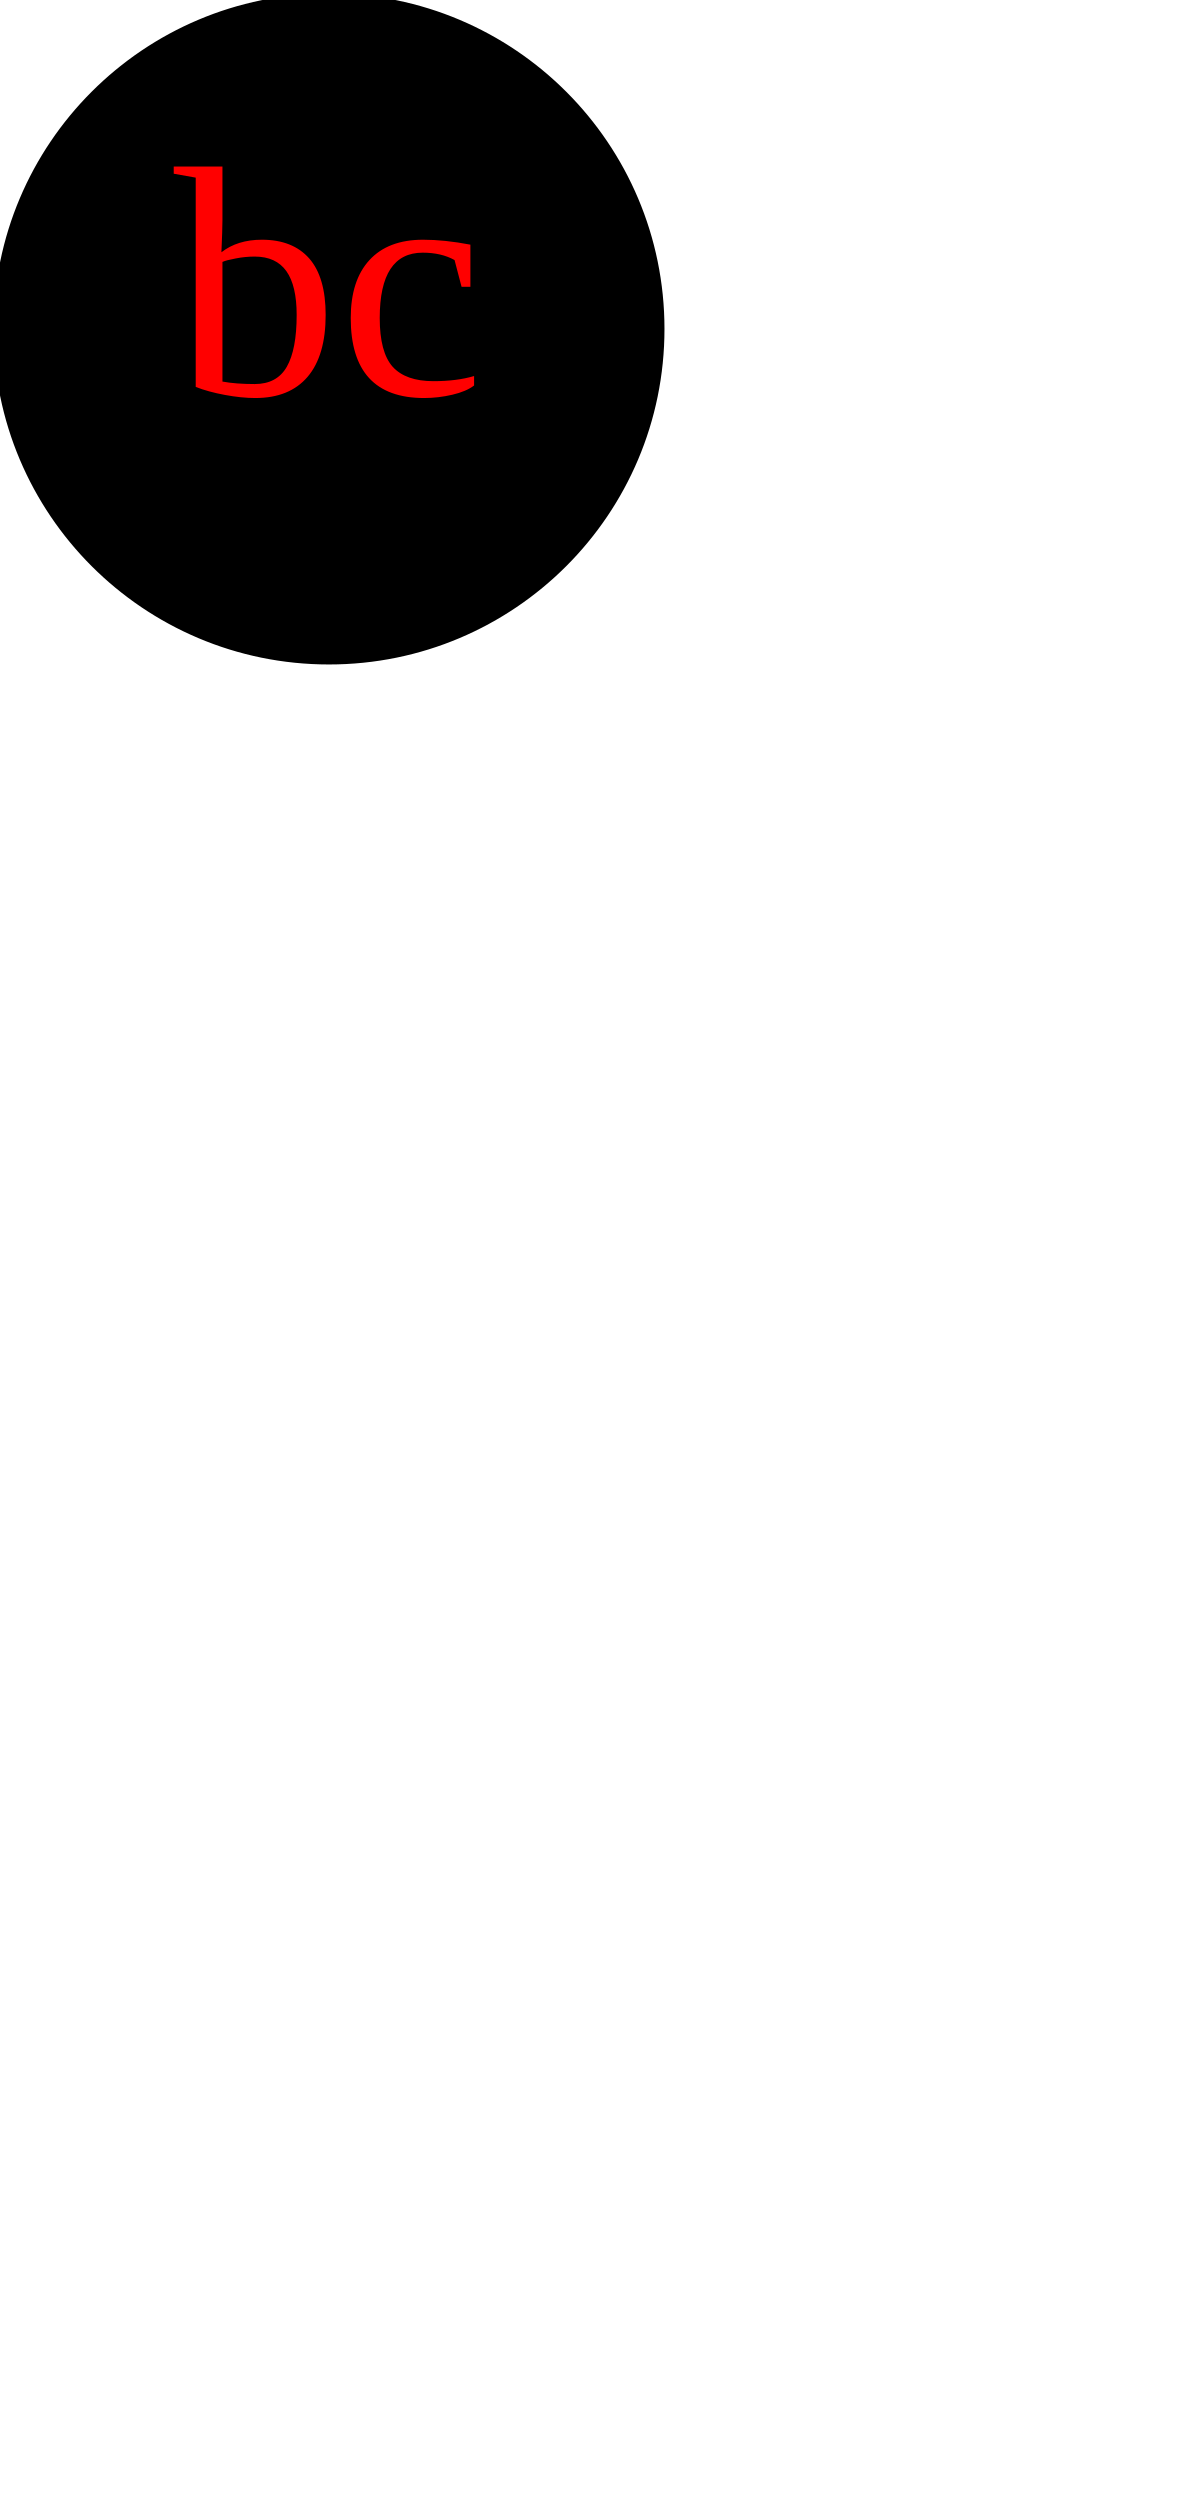
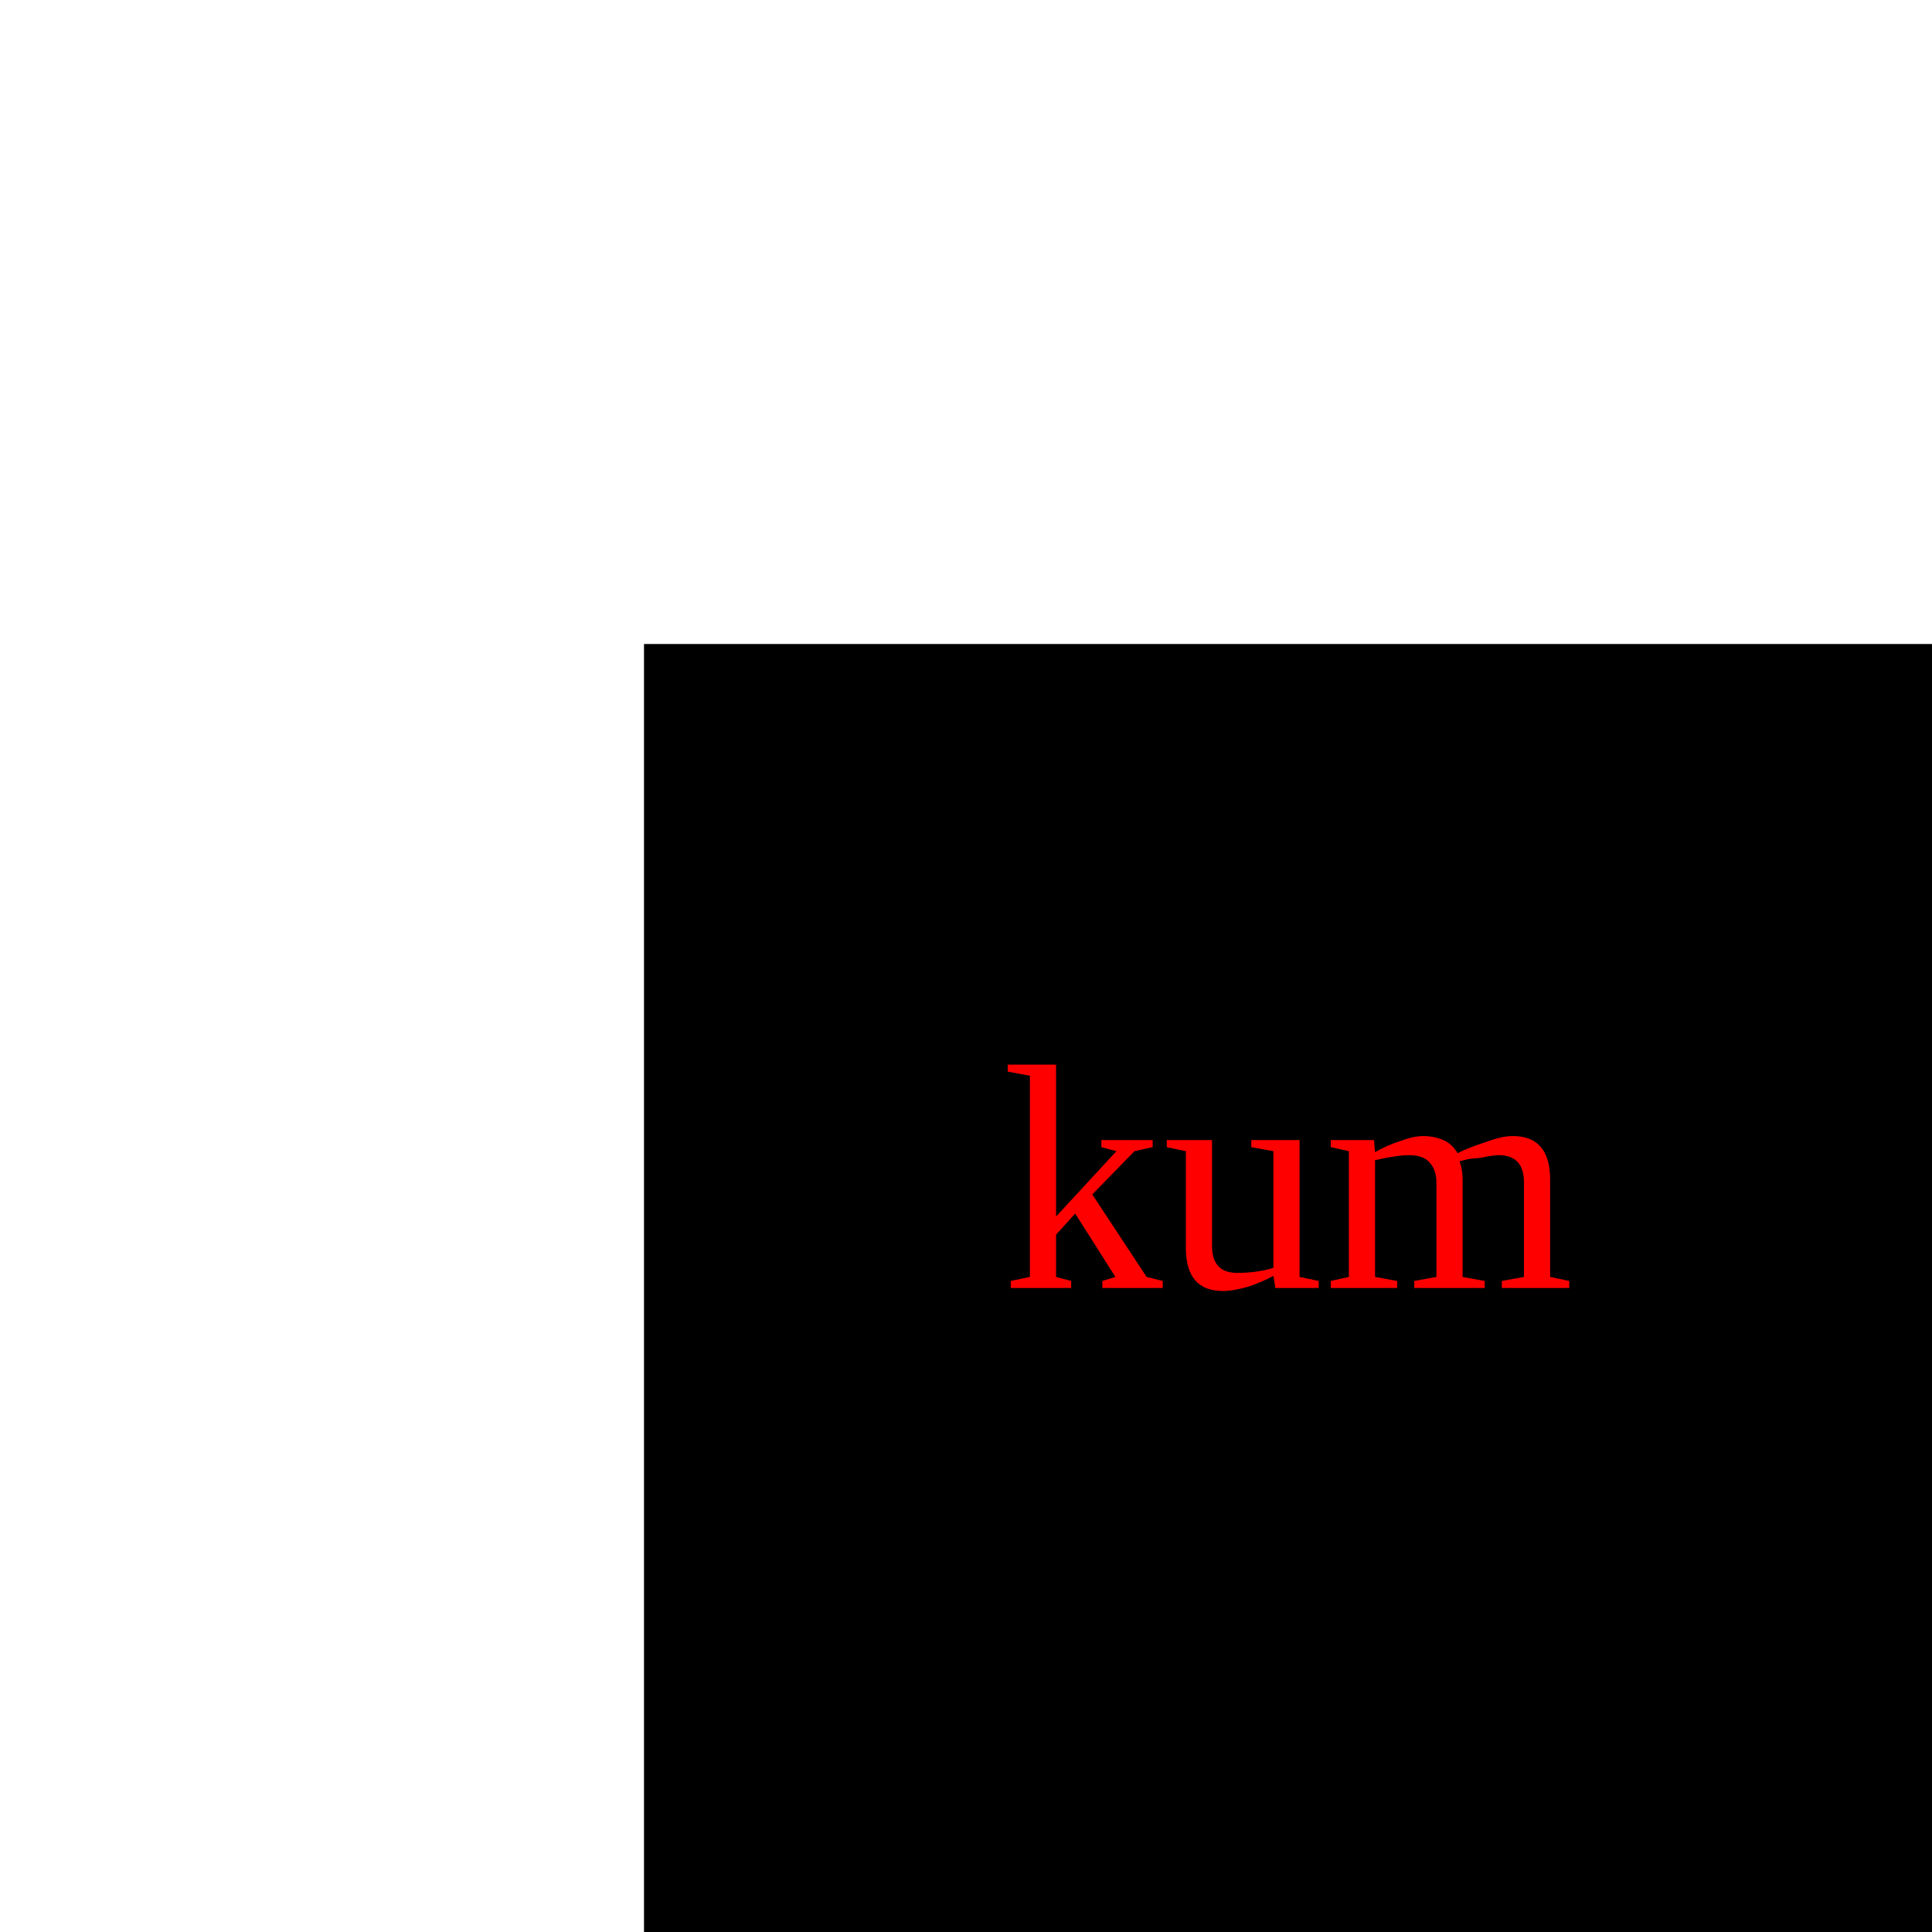
- <svg xmlns="http://www.w3.org/2000/svg" width="90" height="190" version="1.1">
-   <ellipse cx="25" cy="25" rx="25" ry="25" width="100" height="100" stroke="black" fill="black" stroke-width="1" />
-   <text text-anchor="middle" font-size="25px" x="25" y="30" fill="red">bc</text>
+ <svg xmlns="http://www.w3.org/2000/svg" width="30" height="30" version="1.1">
+   <rect x="10" y="10" width="50" height="50" fill="black" stroke-width="1" />
+   <text text-anchor="middle" font-size="5px" x="20" y="20" fill="red">kum</text>
</svg>
